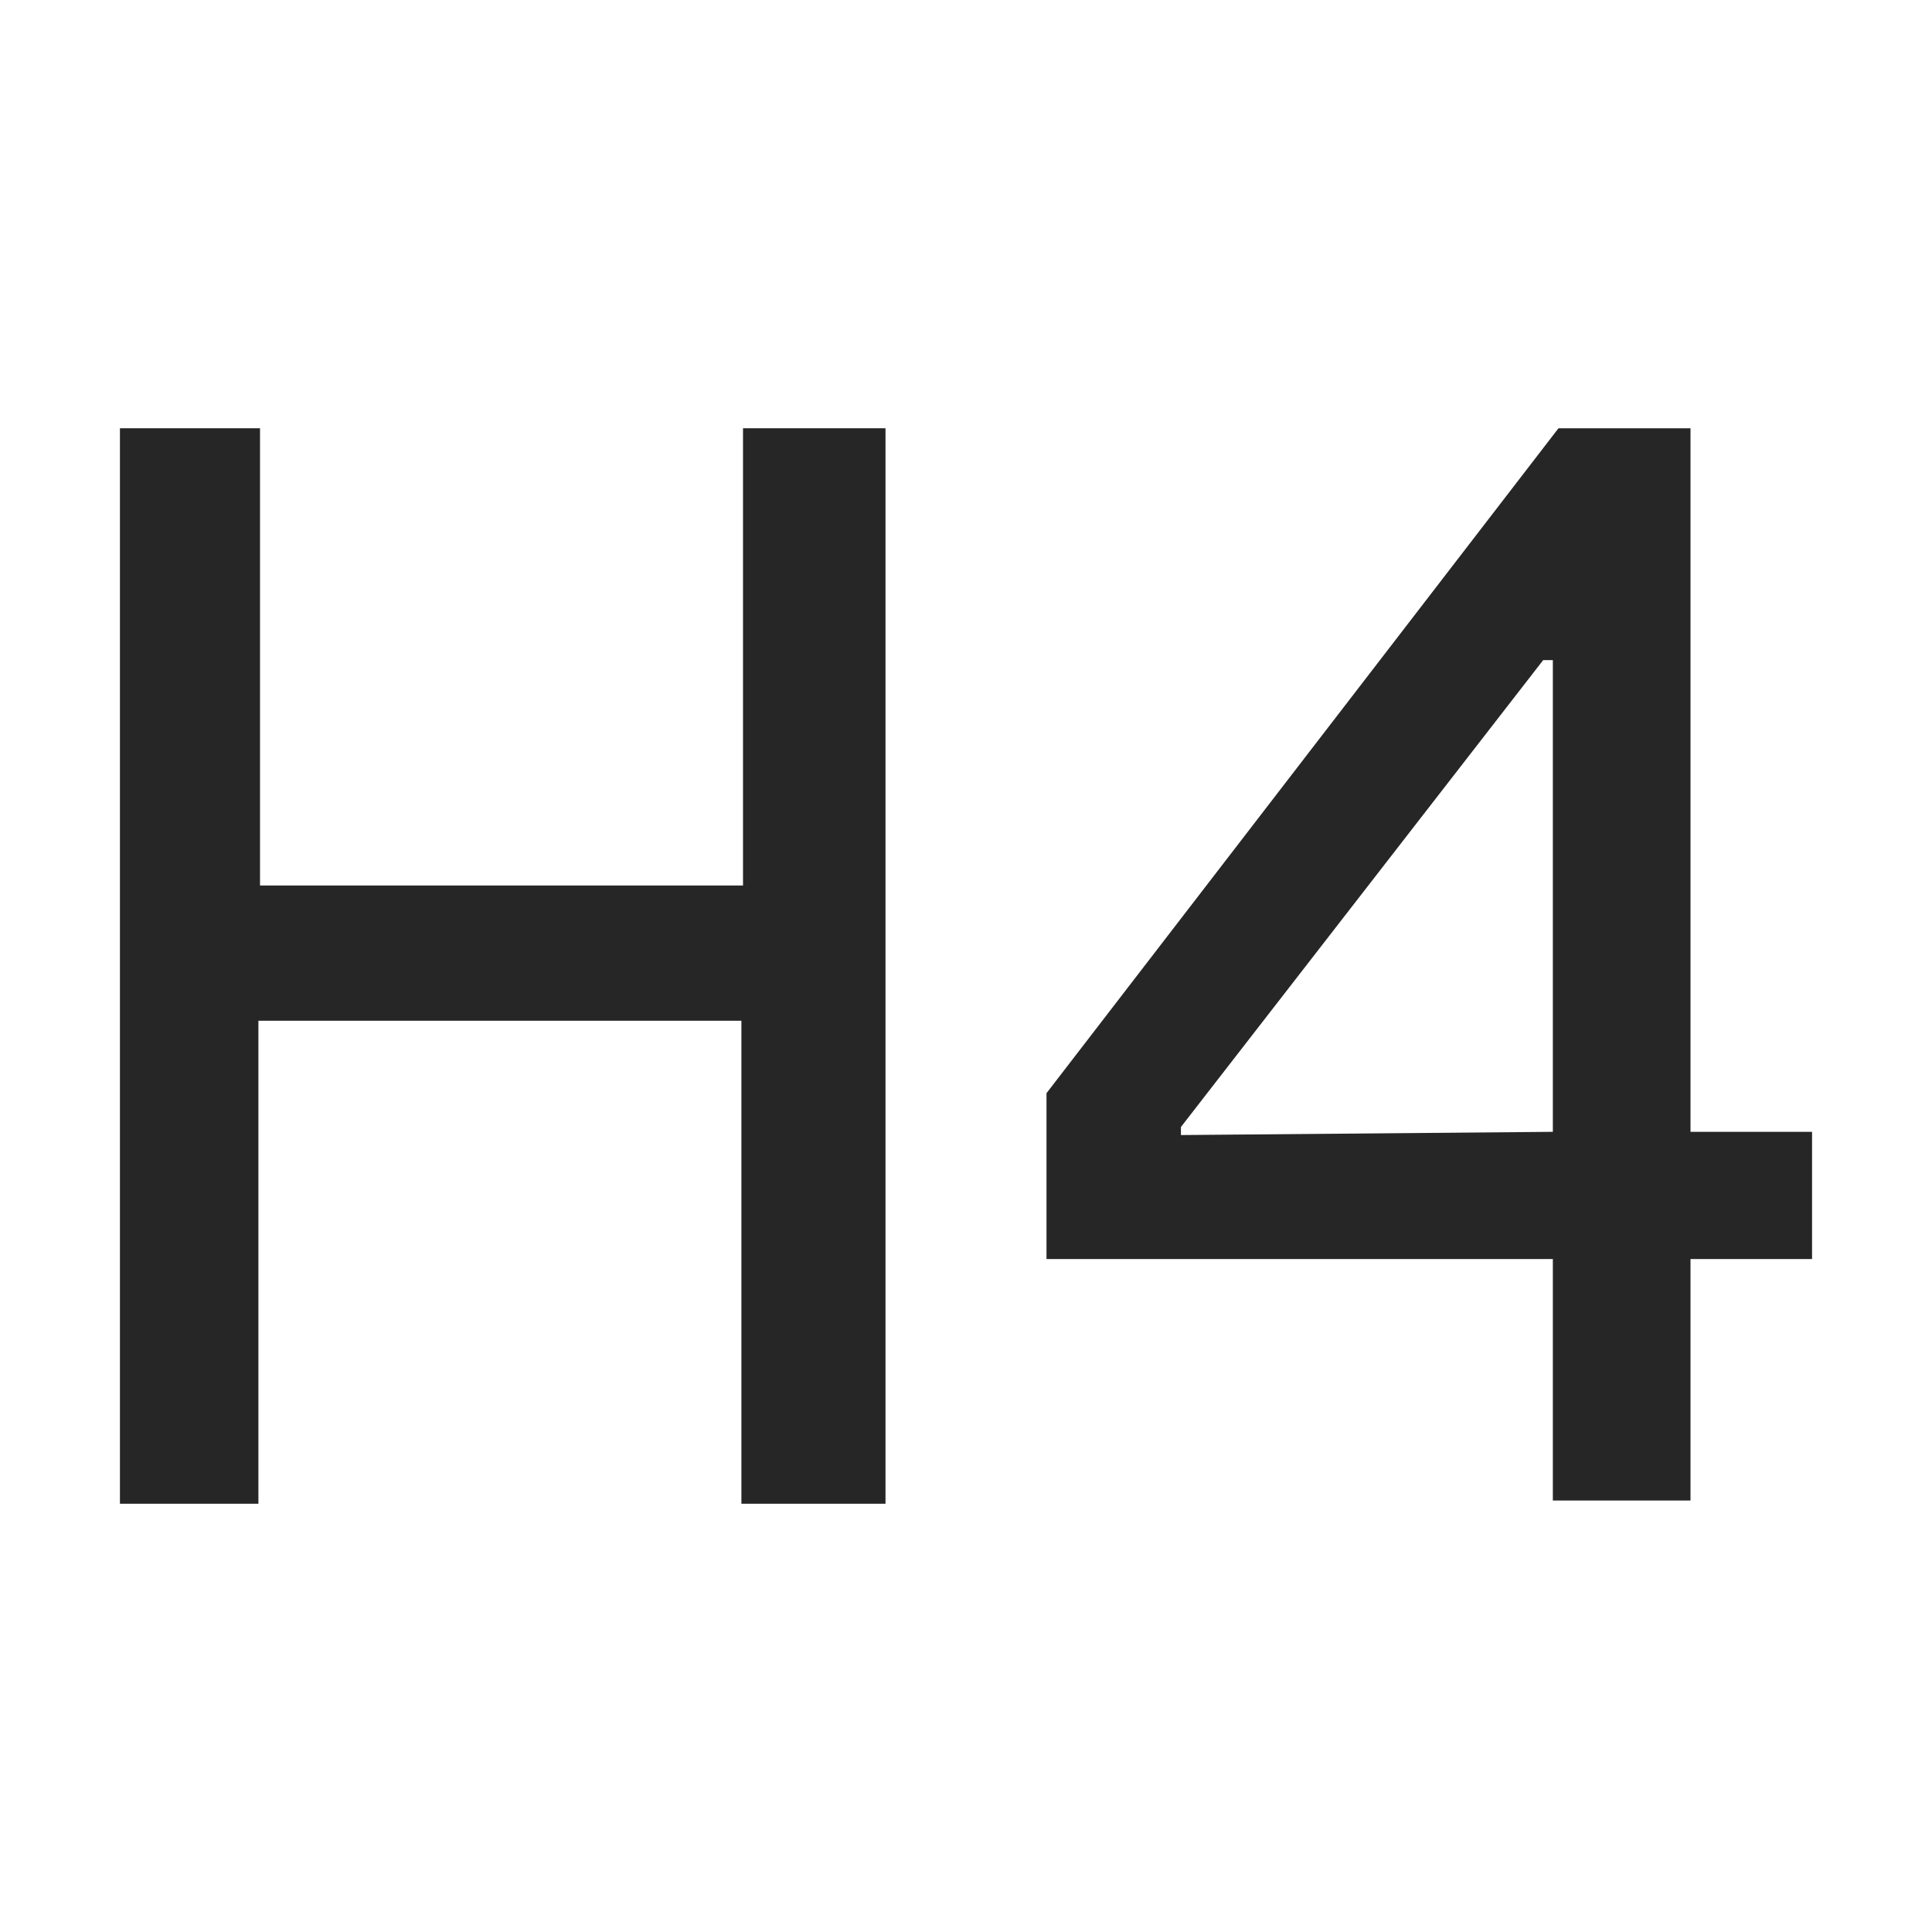
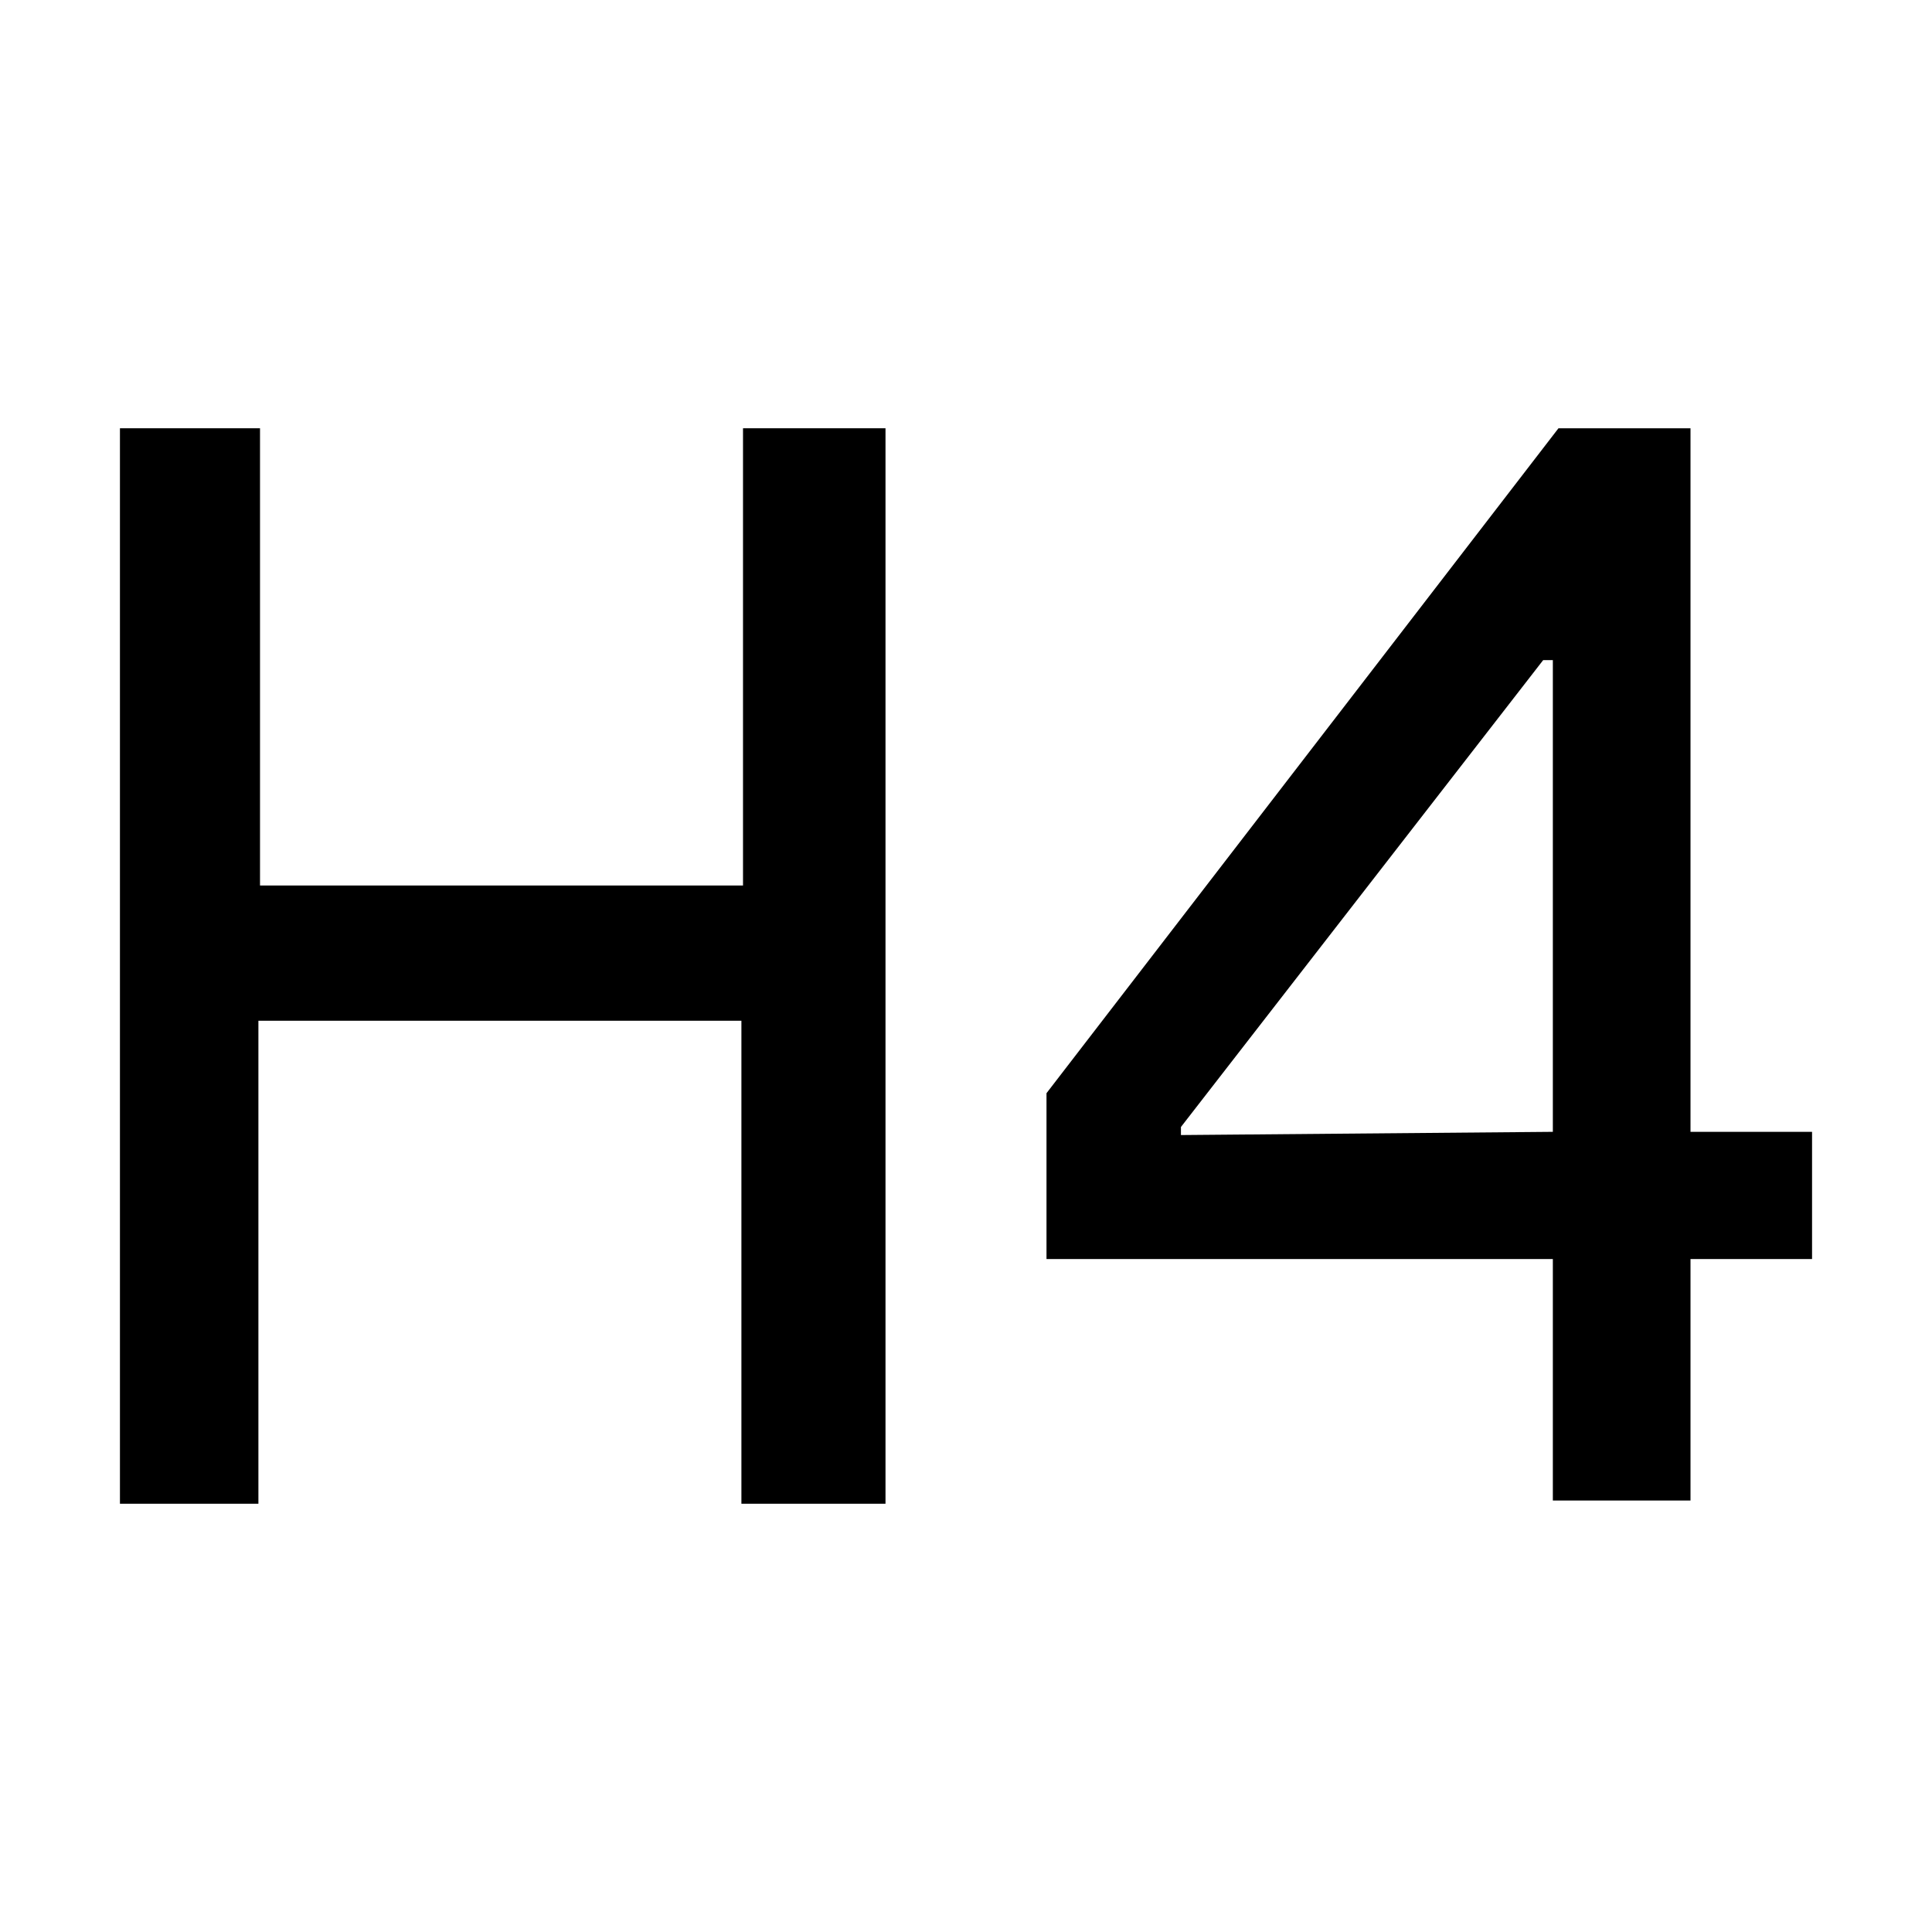
<svg xmlns="http://www.w3.org/2000/svg" id="Ebene_1" data-name="Ebene 1" viewBox="0 0 24 24">
-   <defs>
-     <style>.cls-1{fill:#262626;}</style>
-   </defs>
+   <defs />
  <path class="cls-1" d="M11,5.32V18.68H9.21v-6h-6v6H1.49V5.32H3.23V11h6V5.32Z" />
  <path class="cls-1" d="M22.51,14.06v1.58H21v3H19.29v-3H13V13.58l6.36-8.26H21v8.74Zm-3.22,0V8.2h-.12L14.67,14v.1Z" />
</svg>
